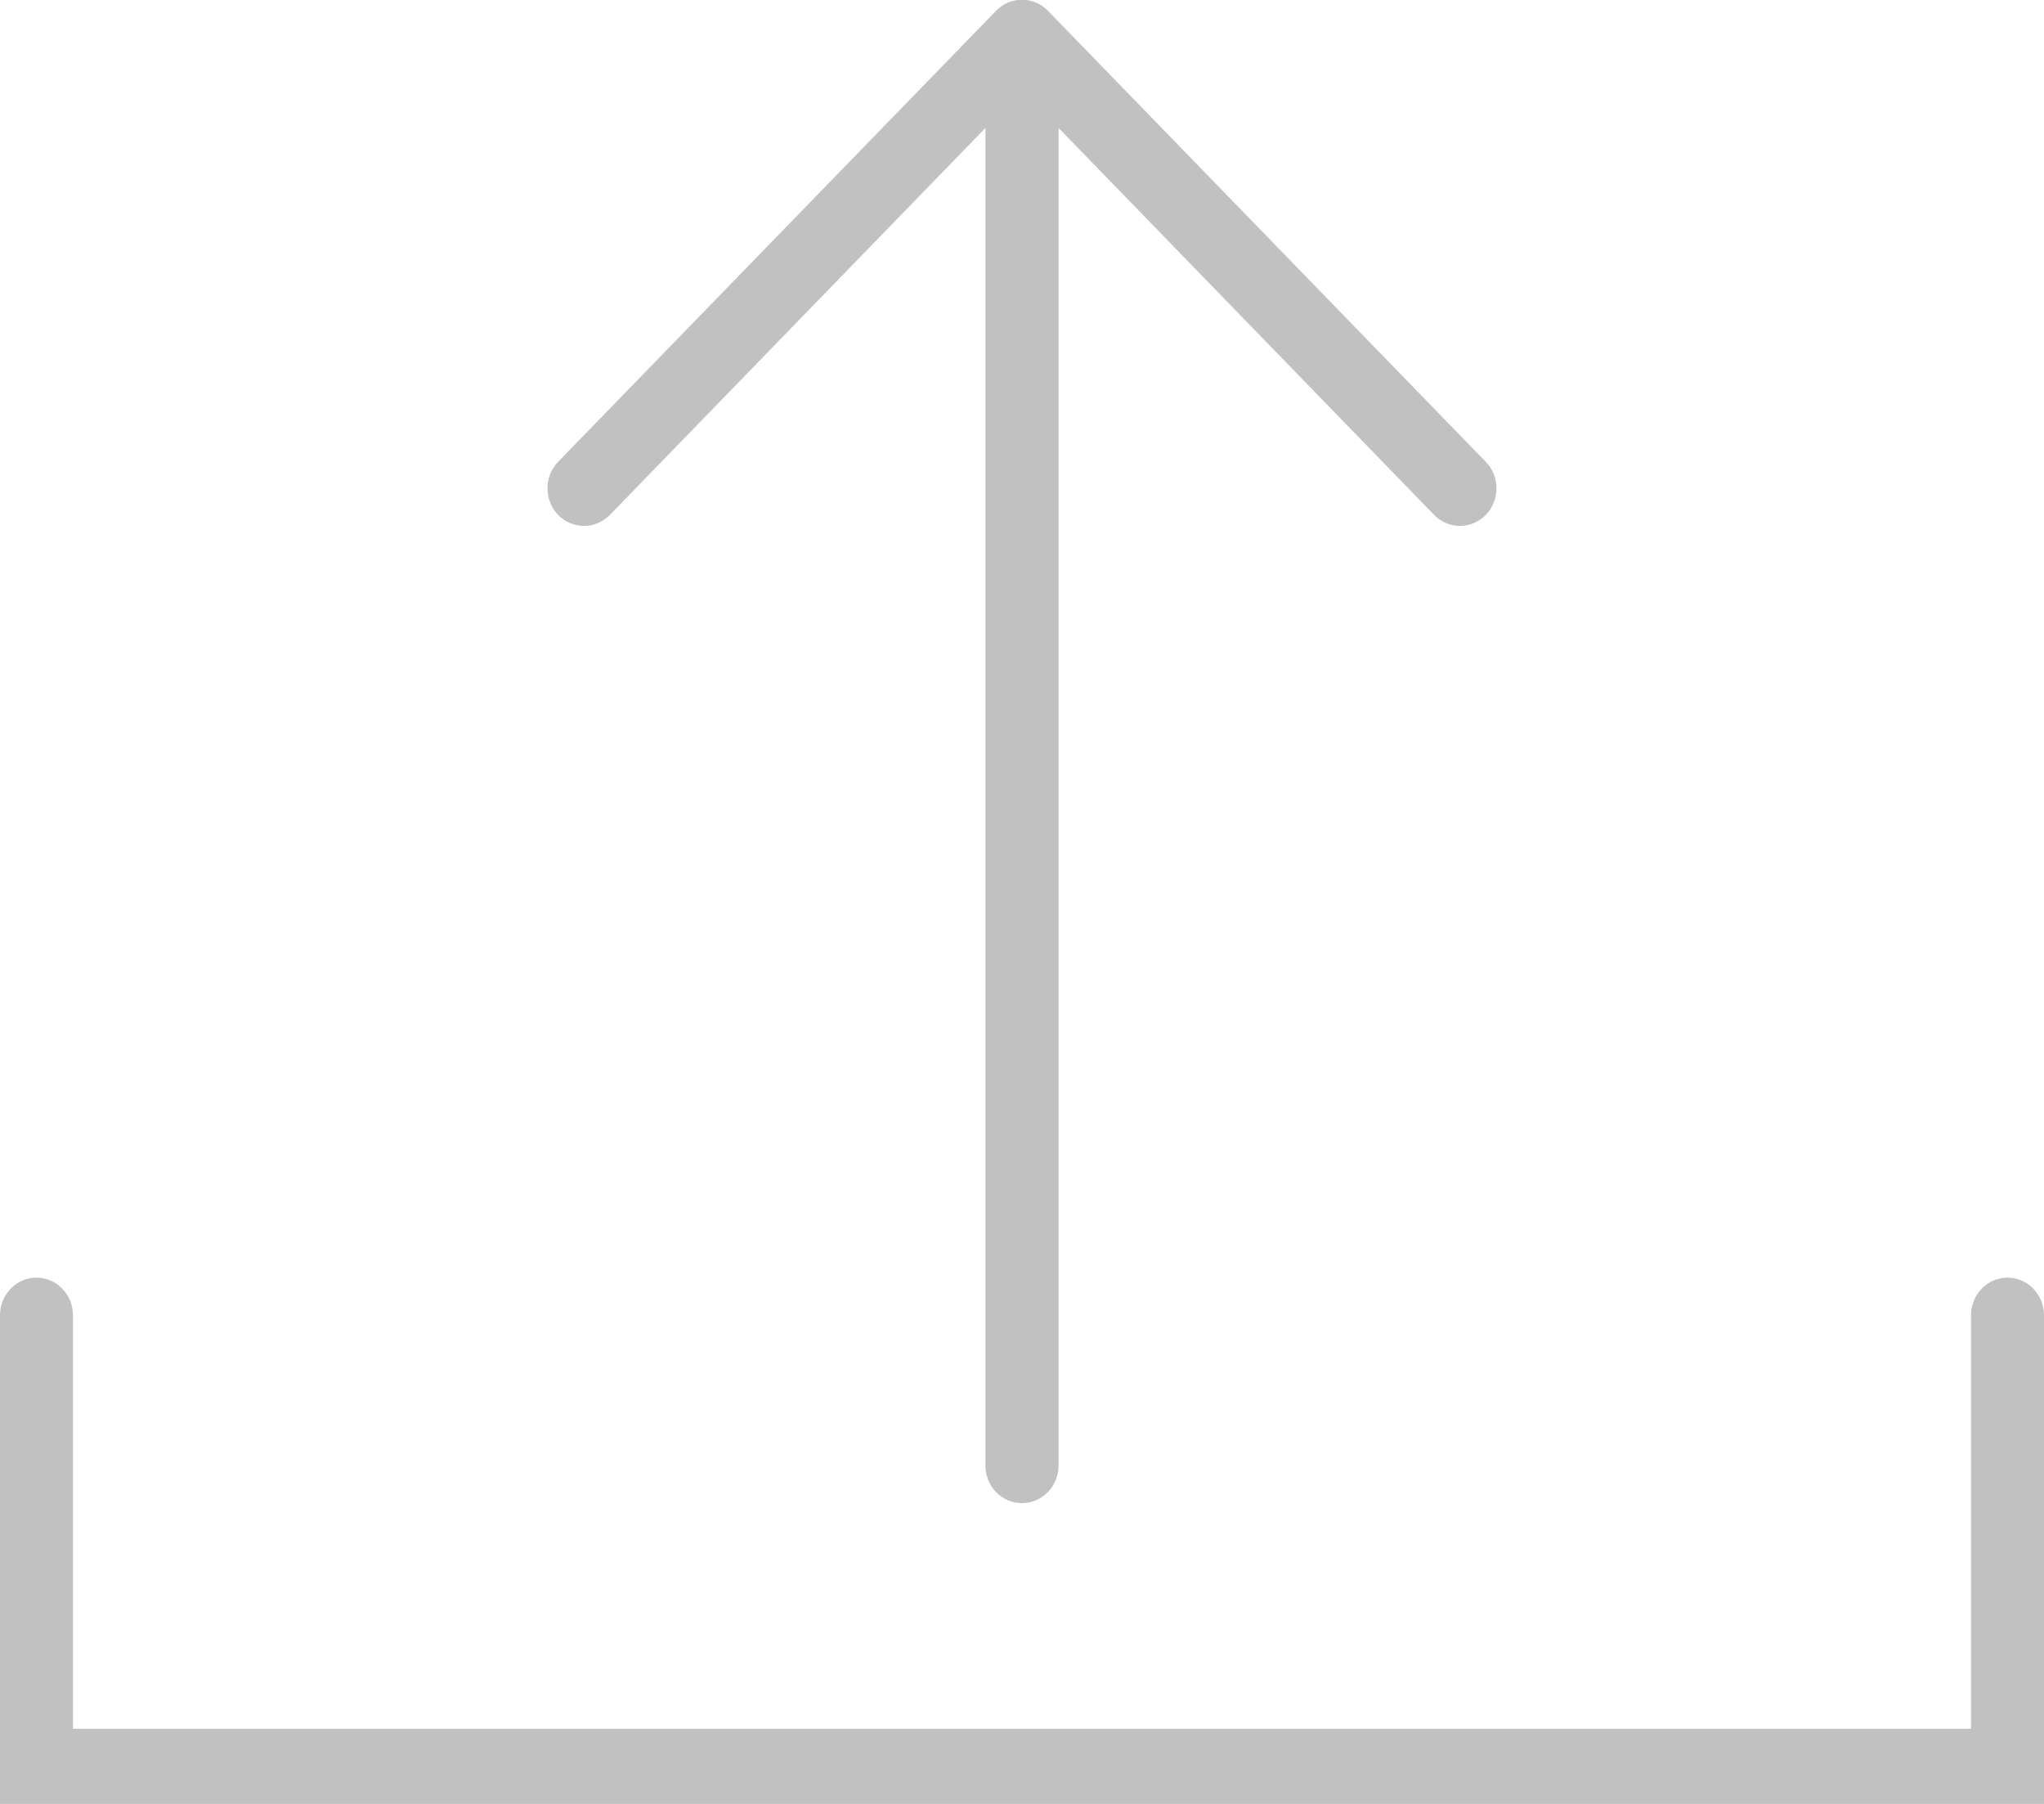
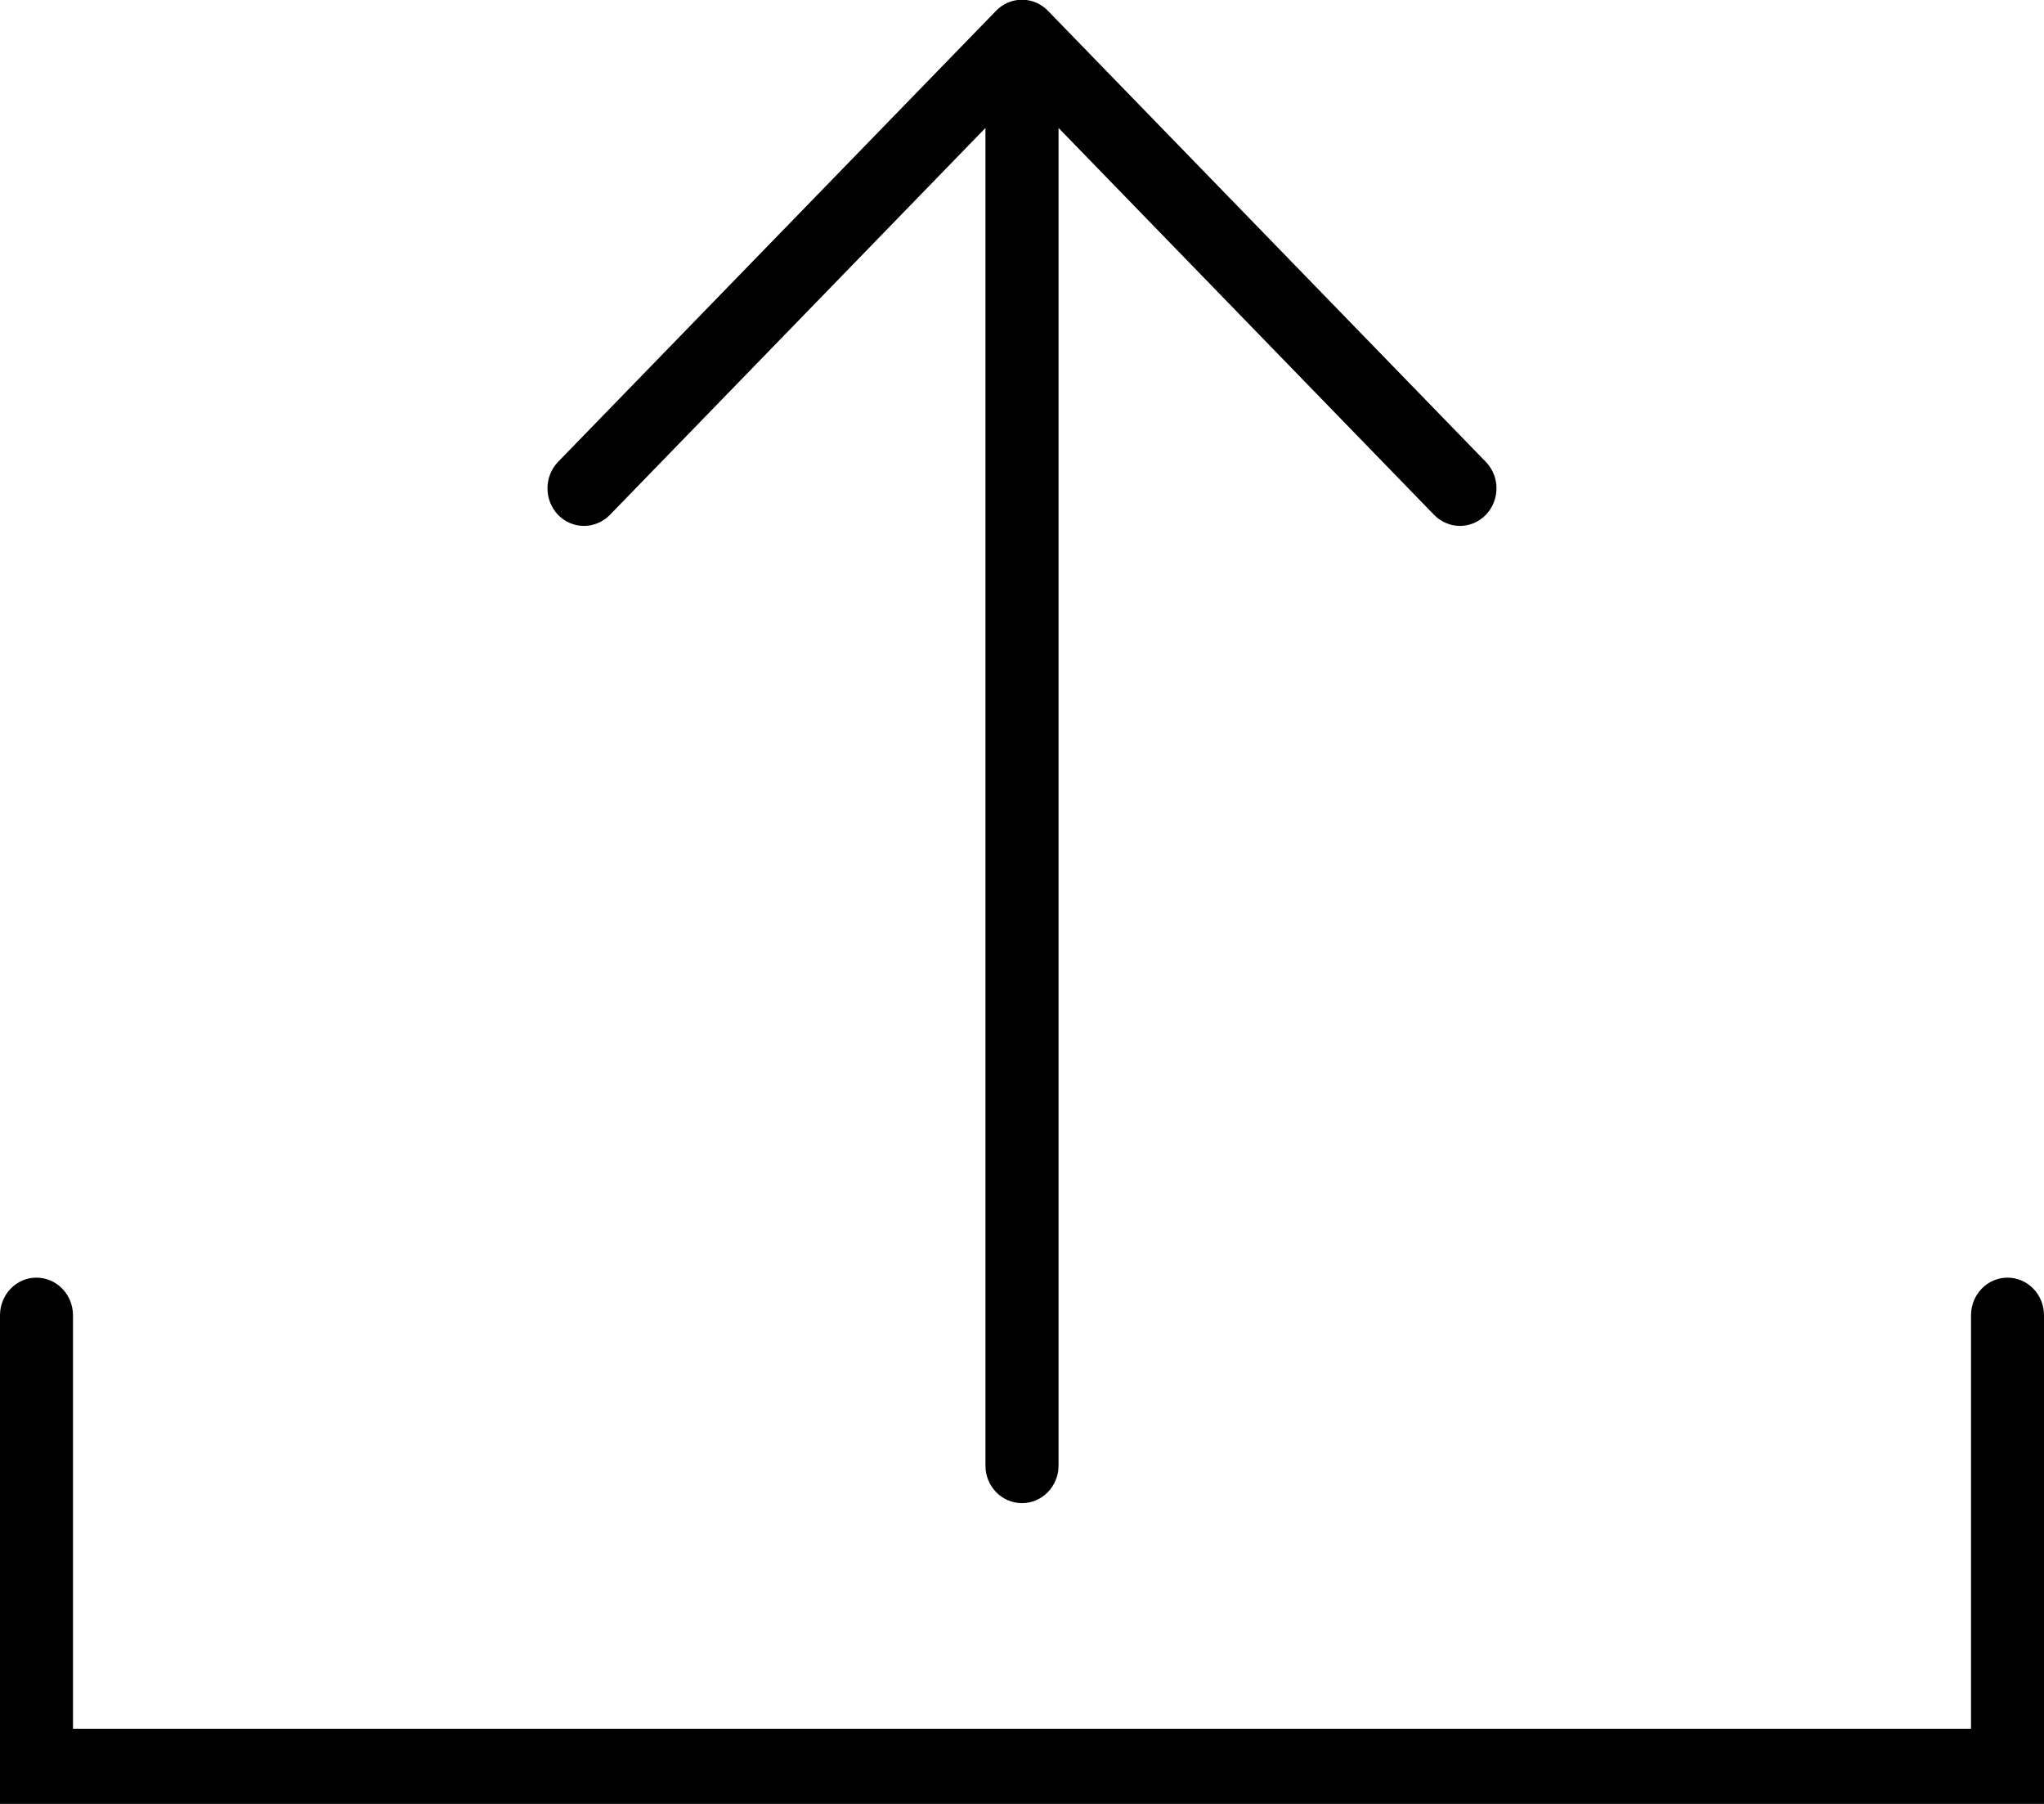
<svg xmlns="http://www.w3.org/2000/svg" width="17px" height="15px">
-   <path fill-rule="evenodd" fill="rgb(193, 193, 193)" d="M-0.000,15.000 L-0.000,10.937 C-0.000,10.764 0.136,10.624 0.303,10.624 C0.471,10.624 0.607,10.764 0.607,10.937 L0.607,14.375 L16.393,14.375 L16.393,10.937 C16.393,10.764 16.529,10.624 16.696,10.624 C16.864,10.624 17.000,10.764 17.000,10.937 L17.000,15.000 L-0.000,15.000 ZM12.143,4.373 C12.065,4.373 11.987,4.342 11.928,4.282 L8.804,1.064 L8.804,12.187 C8.804,12.360 8.667,12.499 8.500,12.499 C8.332,12.499 8.196,12.360 8.196,12.187 L8.196,1.064 L5.072,4.282 C5.013,4.342 4.935,4.373 4.857,4.373 C4.779,4.373 4.702,4.343 4.642,4.282 C4.524,4.159 4.524,3.962 4.642,3.840 L8.285,0.089 C8.313,0.060 8.347,0.037 8.384,0.021 C8.458,-0.010 8.542,-0.010 8.616,0.021 C8.653,0.037 8.687,0.060 8.715,0.089 L12.357,3.840 C12.476,3.962 12.476,4.159 12.357,4.282 C12.298,4.342 12.220,4.373 12.143,4.373 Z" />
+   <path fill-rule="evenodd" d="M-0.000,15.000 L-0.000,10.937 C-0.000,10.764 0.136,10.624 0.303,10.624 C0.471,10.624 0.607,10.764 0.607,10.937 L0.607,14.375 L16.393,14.375 L16.393,10.937 C16.393,10.764 16.529,10.624 16.696,10.624 C16.864,10.624 17.000,10.764 17.000,10.937 L17.000,15.000 L-0.000,15.000 ZM12.143,4.373 C12.065,4.373 11.987,4.342 11.928,4.282 L8.804,1.064 L8.804,12.187 C8.804,12.360 8.667,12.499 8.500,12.499 C8.332,12.499 8.196,12.360 8.196,12.187 L8.196,1.064 L5.072,4.282 C5.013,4.342 4.935,4.373 4.857,4.373 C4.779,4.373 4.702,4.343 4.642,4.282 C4.524,4.159 4.524,3.962 4.642,3.840 L8.285,0.089 C8.313,0.060 8.347,0.037 8.384,0.021 C8.458,-0.010 8.542,-0.010 8.616,0.021 C8.653,0.037 8.687,0.060 8.715,0.089 L12.357,3.840 C12.476,3.962 12.476,4.159 12.357,4.282 C12.298,4.342 12.220,4.373 12.143,4.373 Z" />
</svg>
